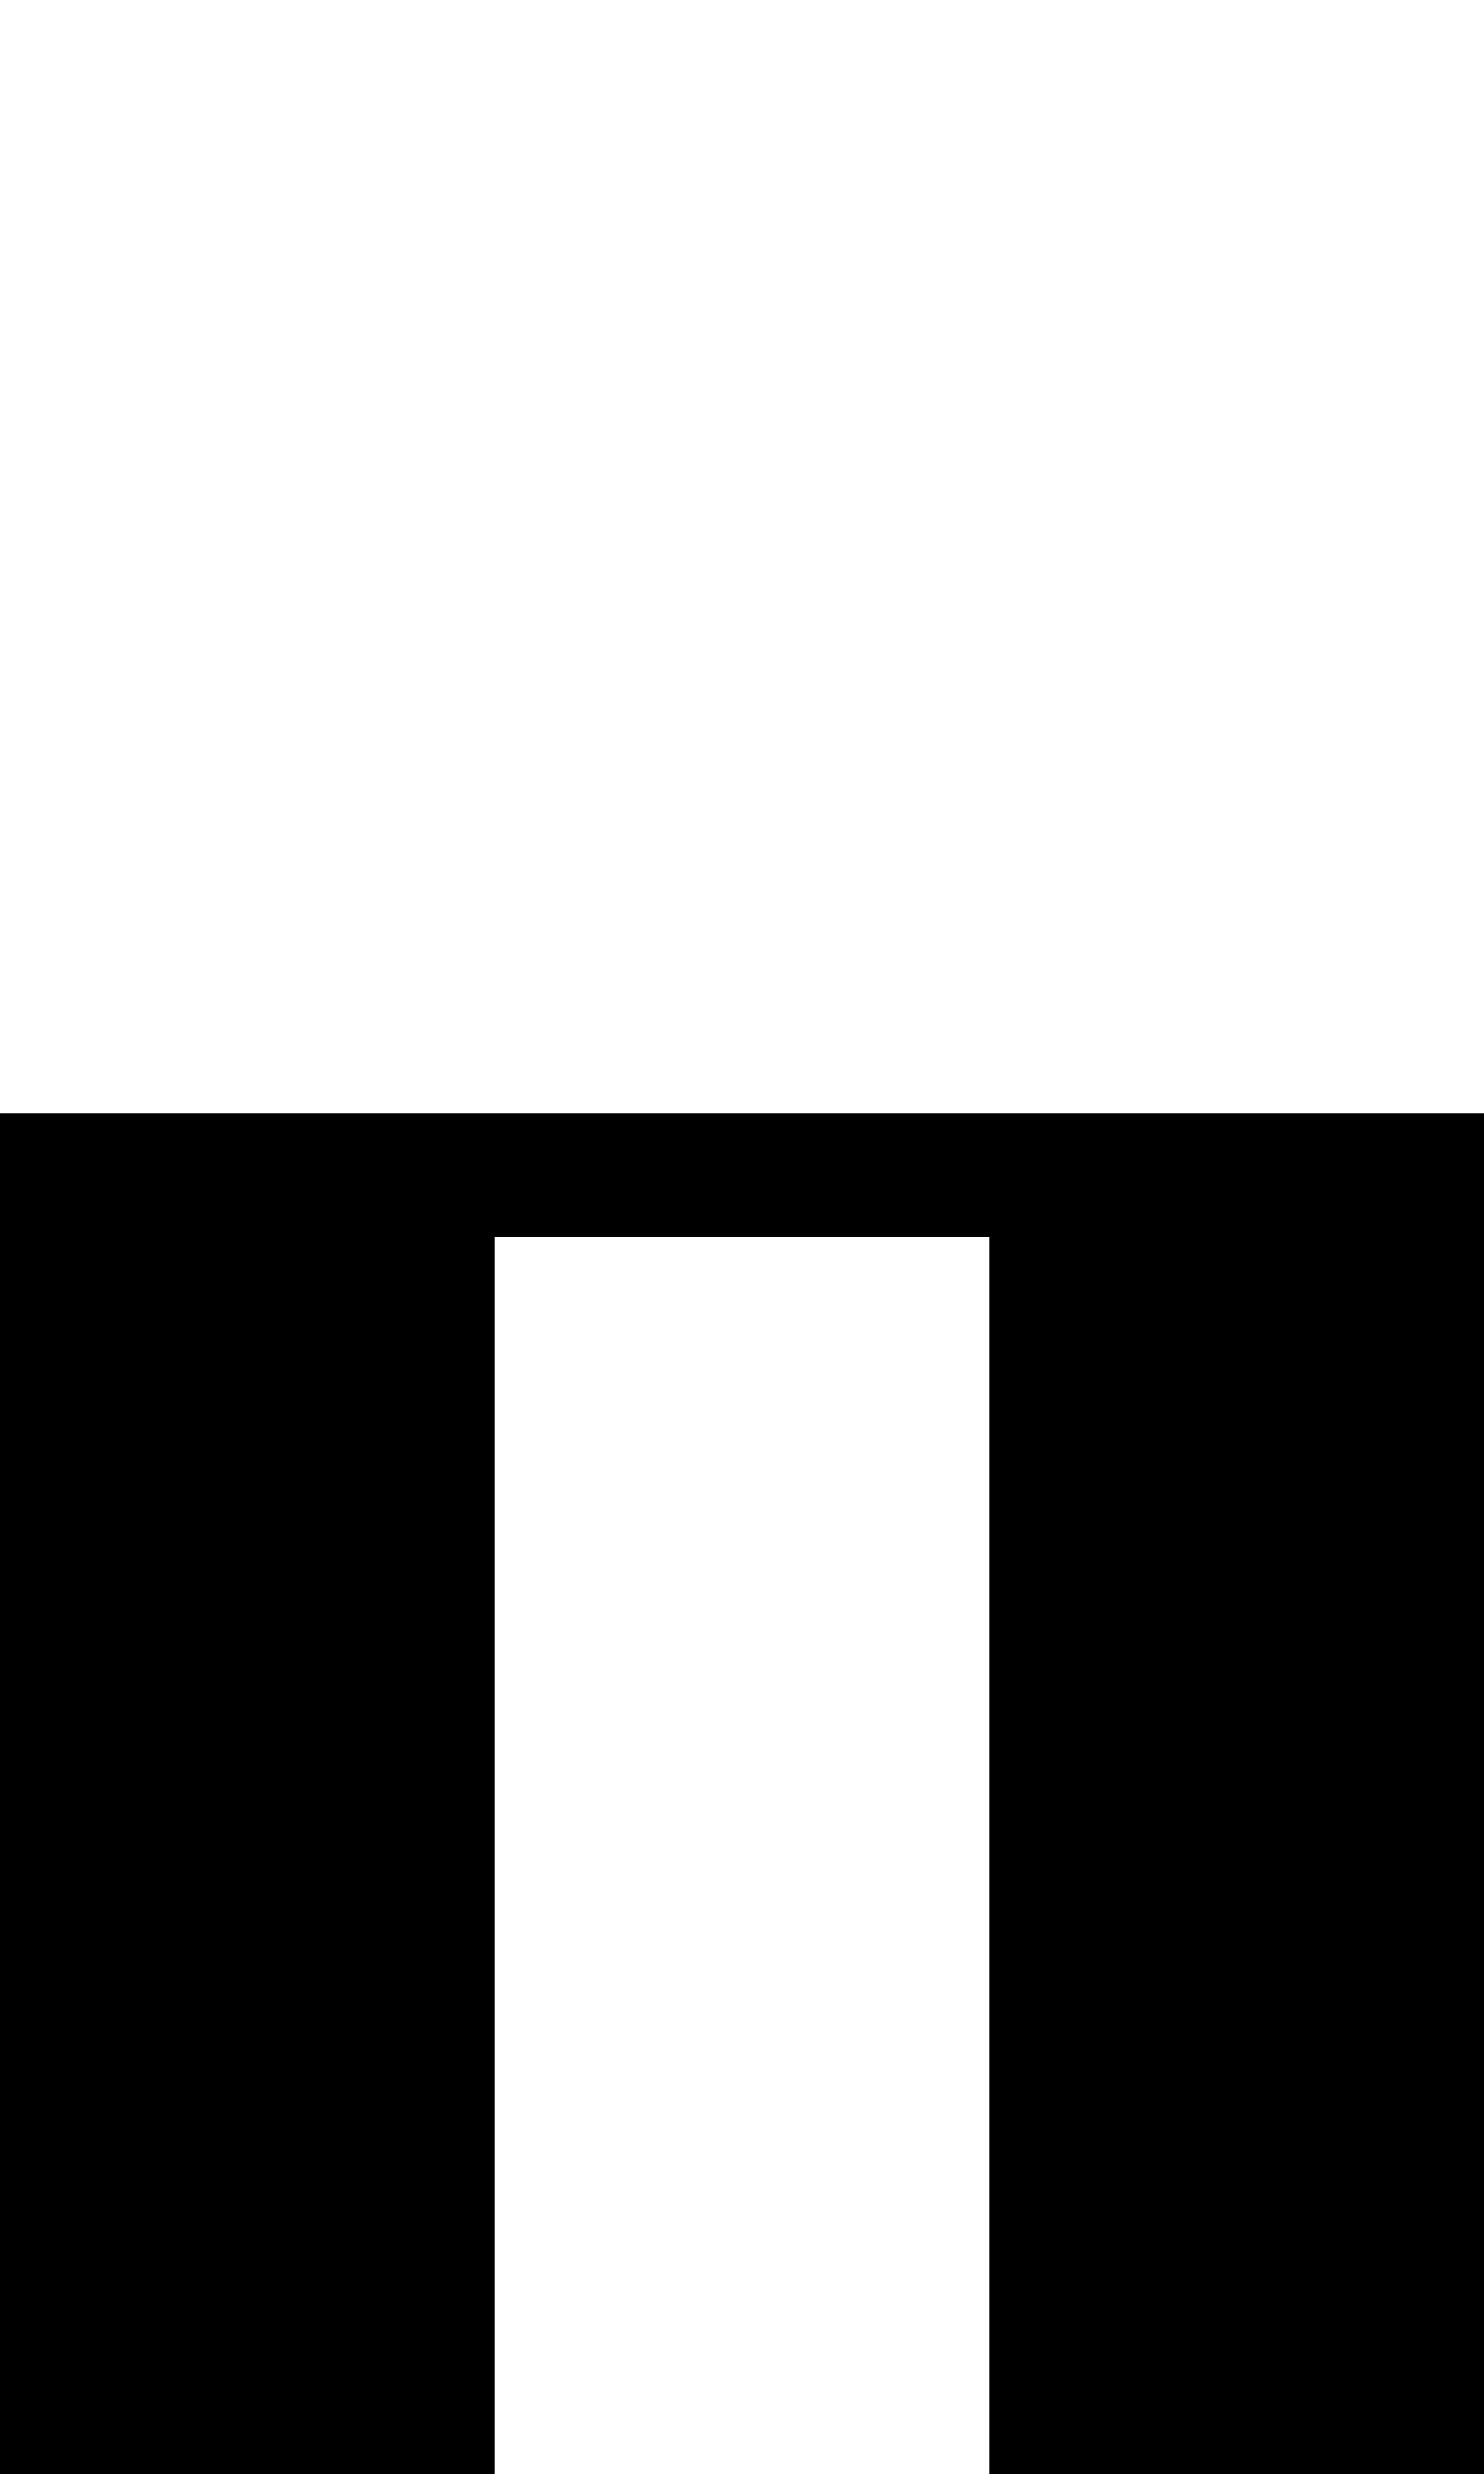
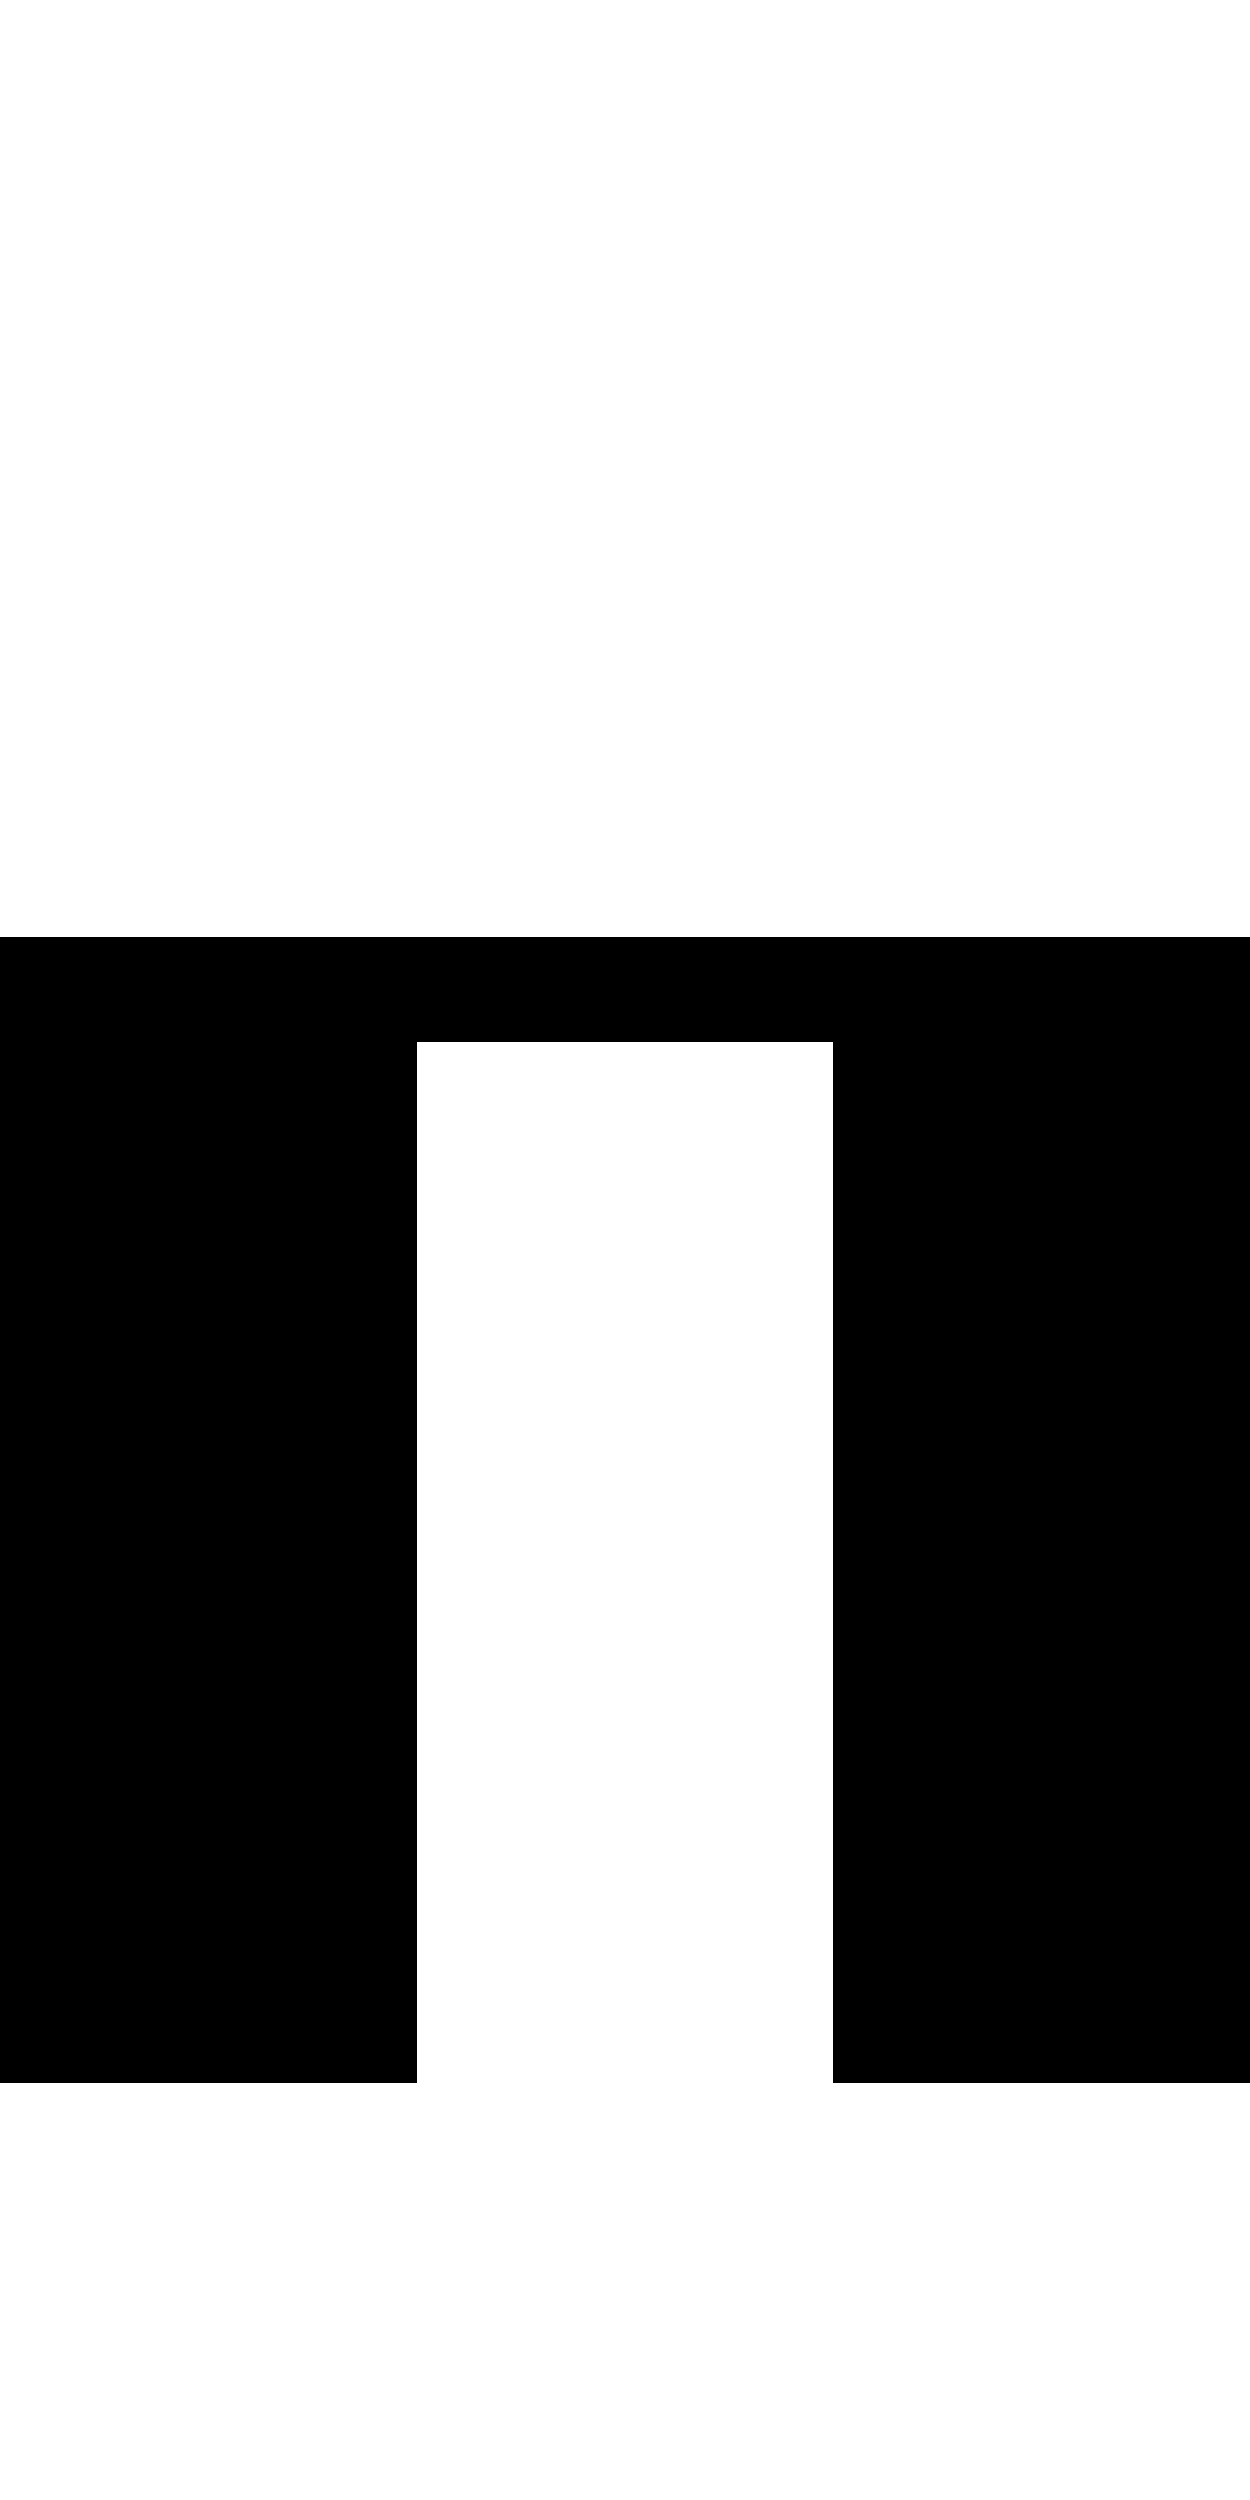
- <svg xmlns="http://www.w3.org/2000/svg" viewBox="0 0 12 20" shape-rendering="crispEdges">
+ <svg xmlns="http://www.w3.org/2000/svg" viewBox="0 0 12 24" shape-rendering="crispEdges">
  <g>
    <polygon class="n" points="0,9 4,9 4,20 0,20" />
    <polygon class="n" points="0,9 12,9 12,10 0,10" />
    <polygon class="n" points="8,10 12,10 12,20 8,20" />
  </g>
</svg>
